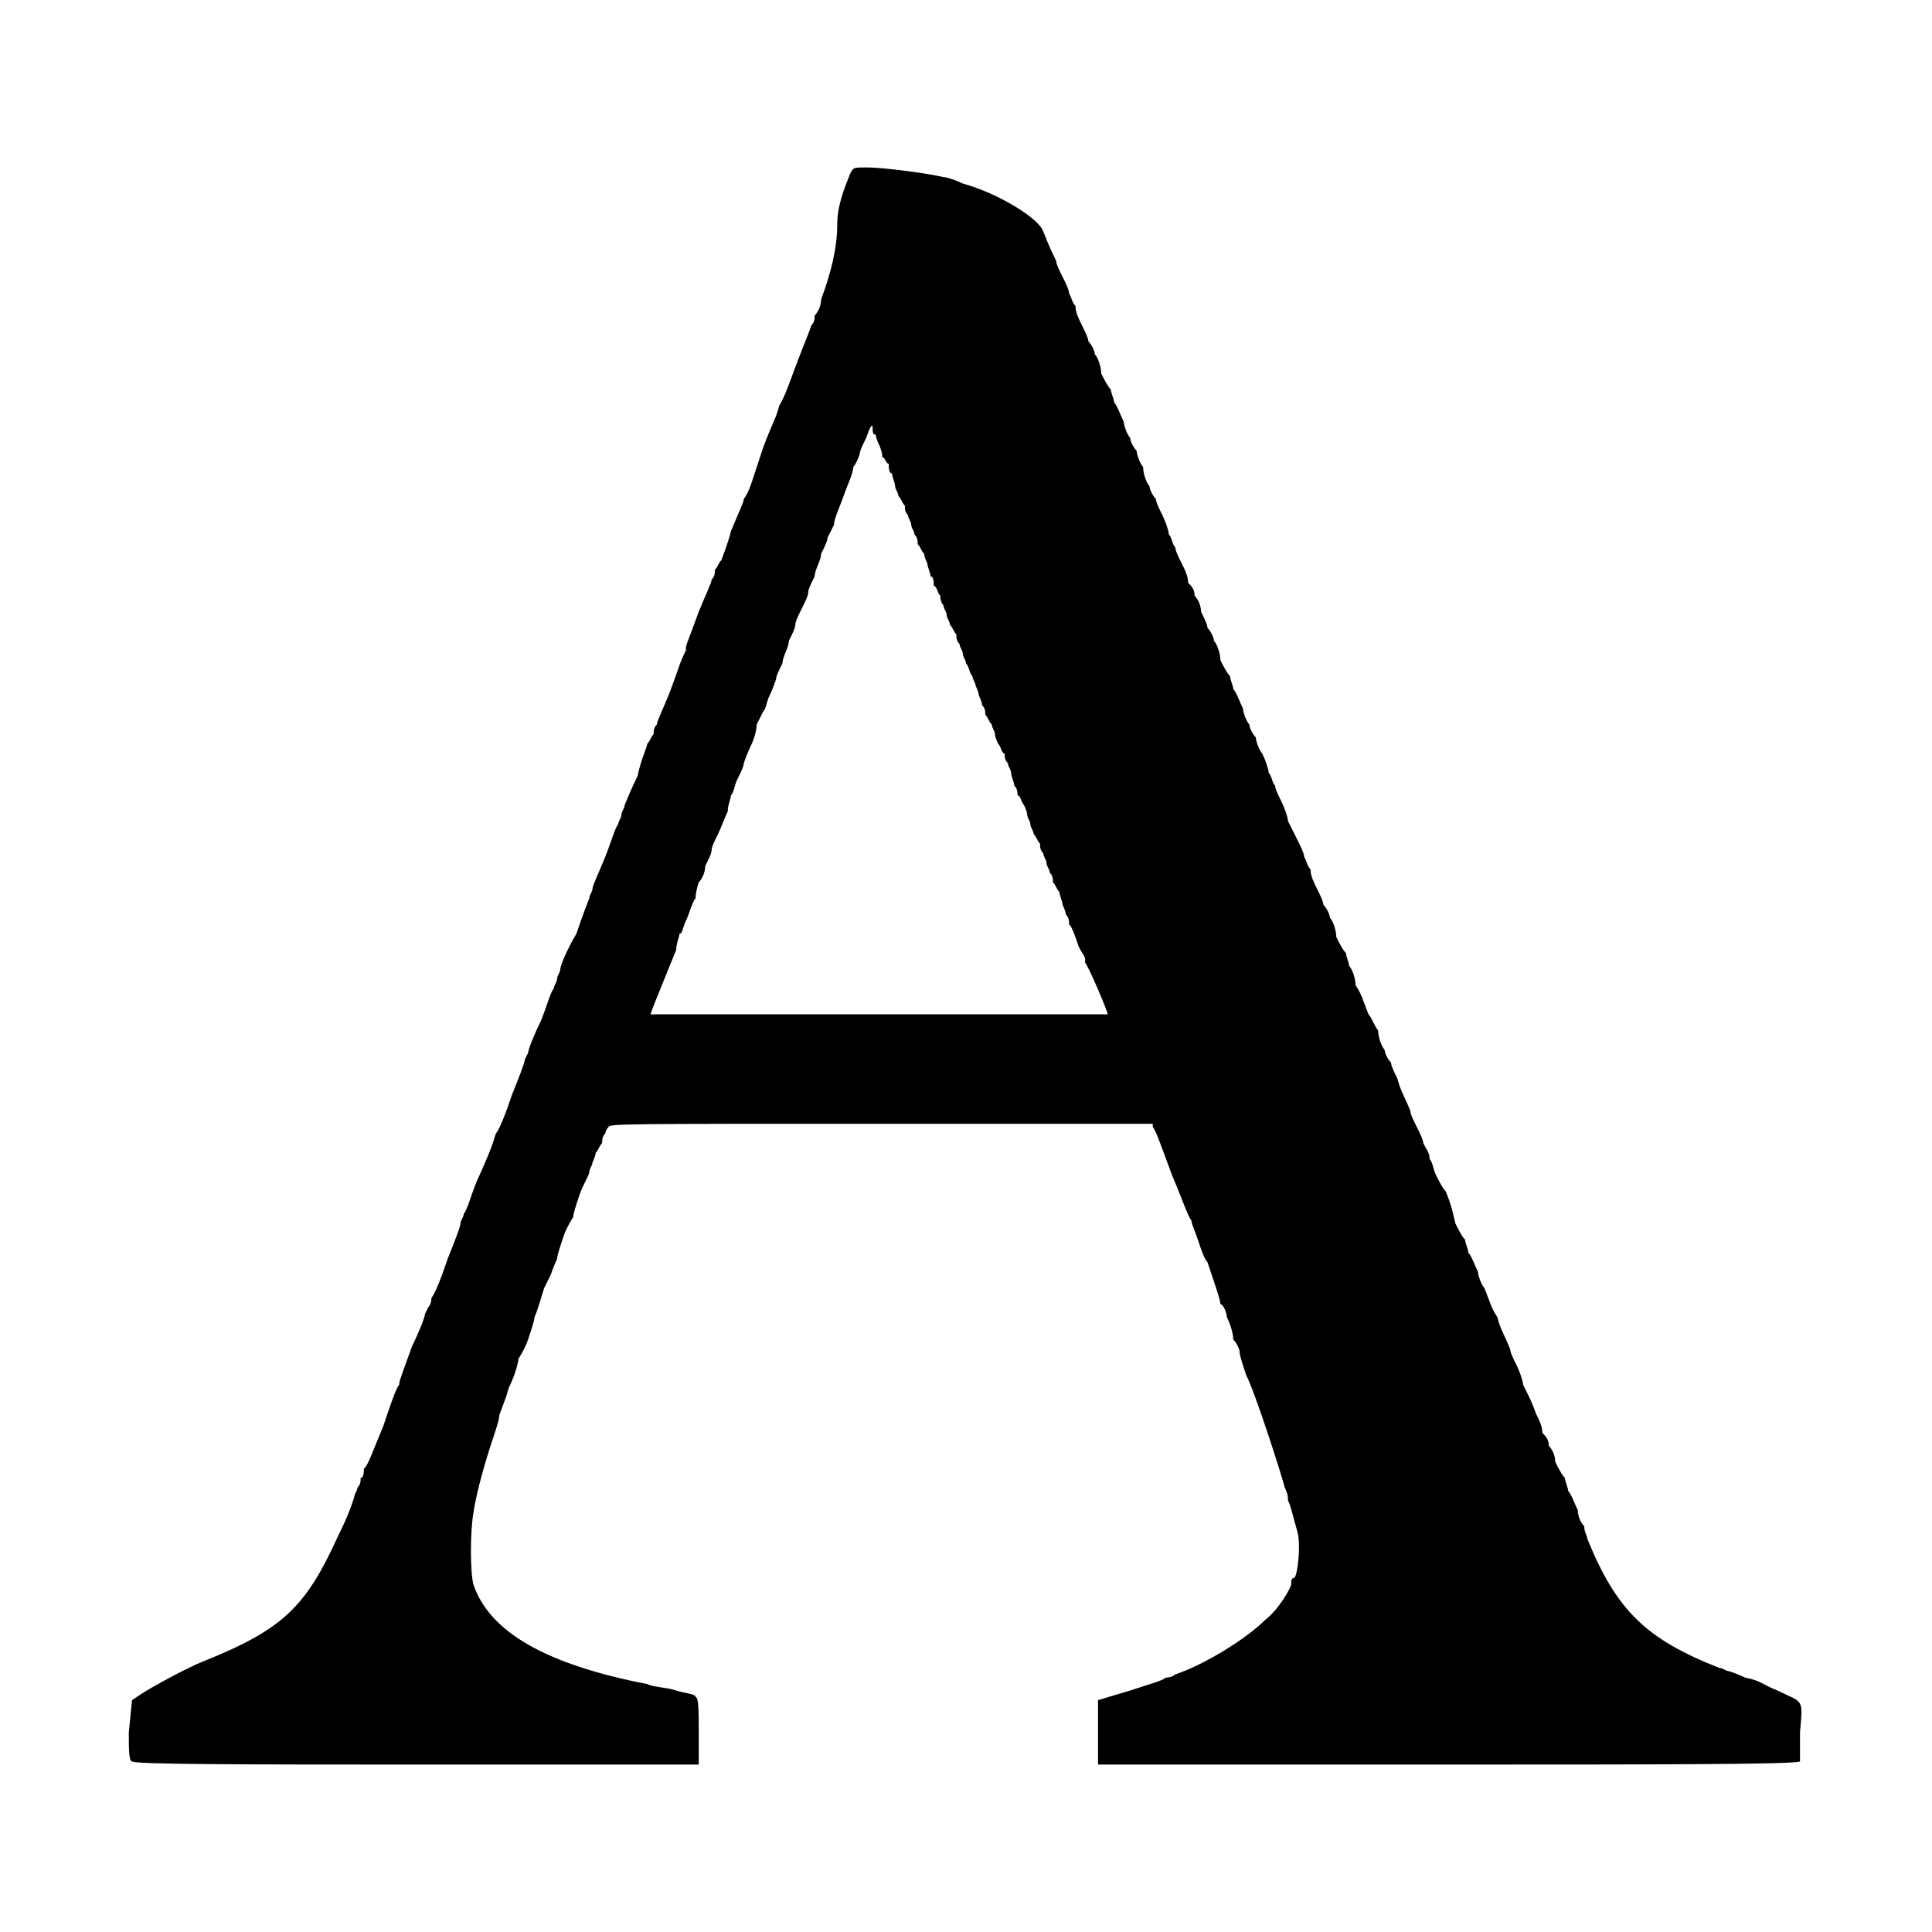
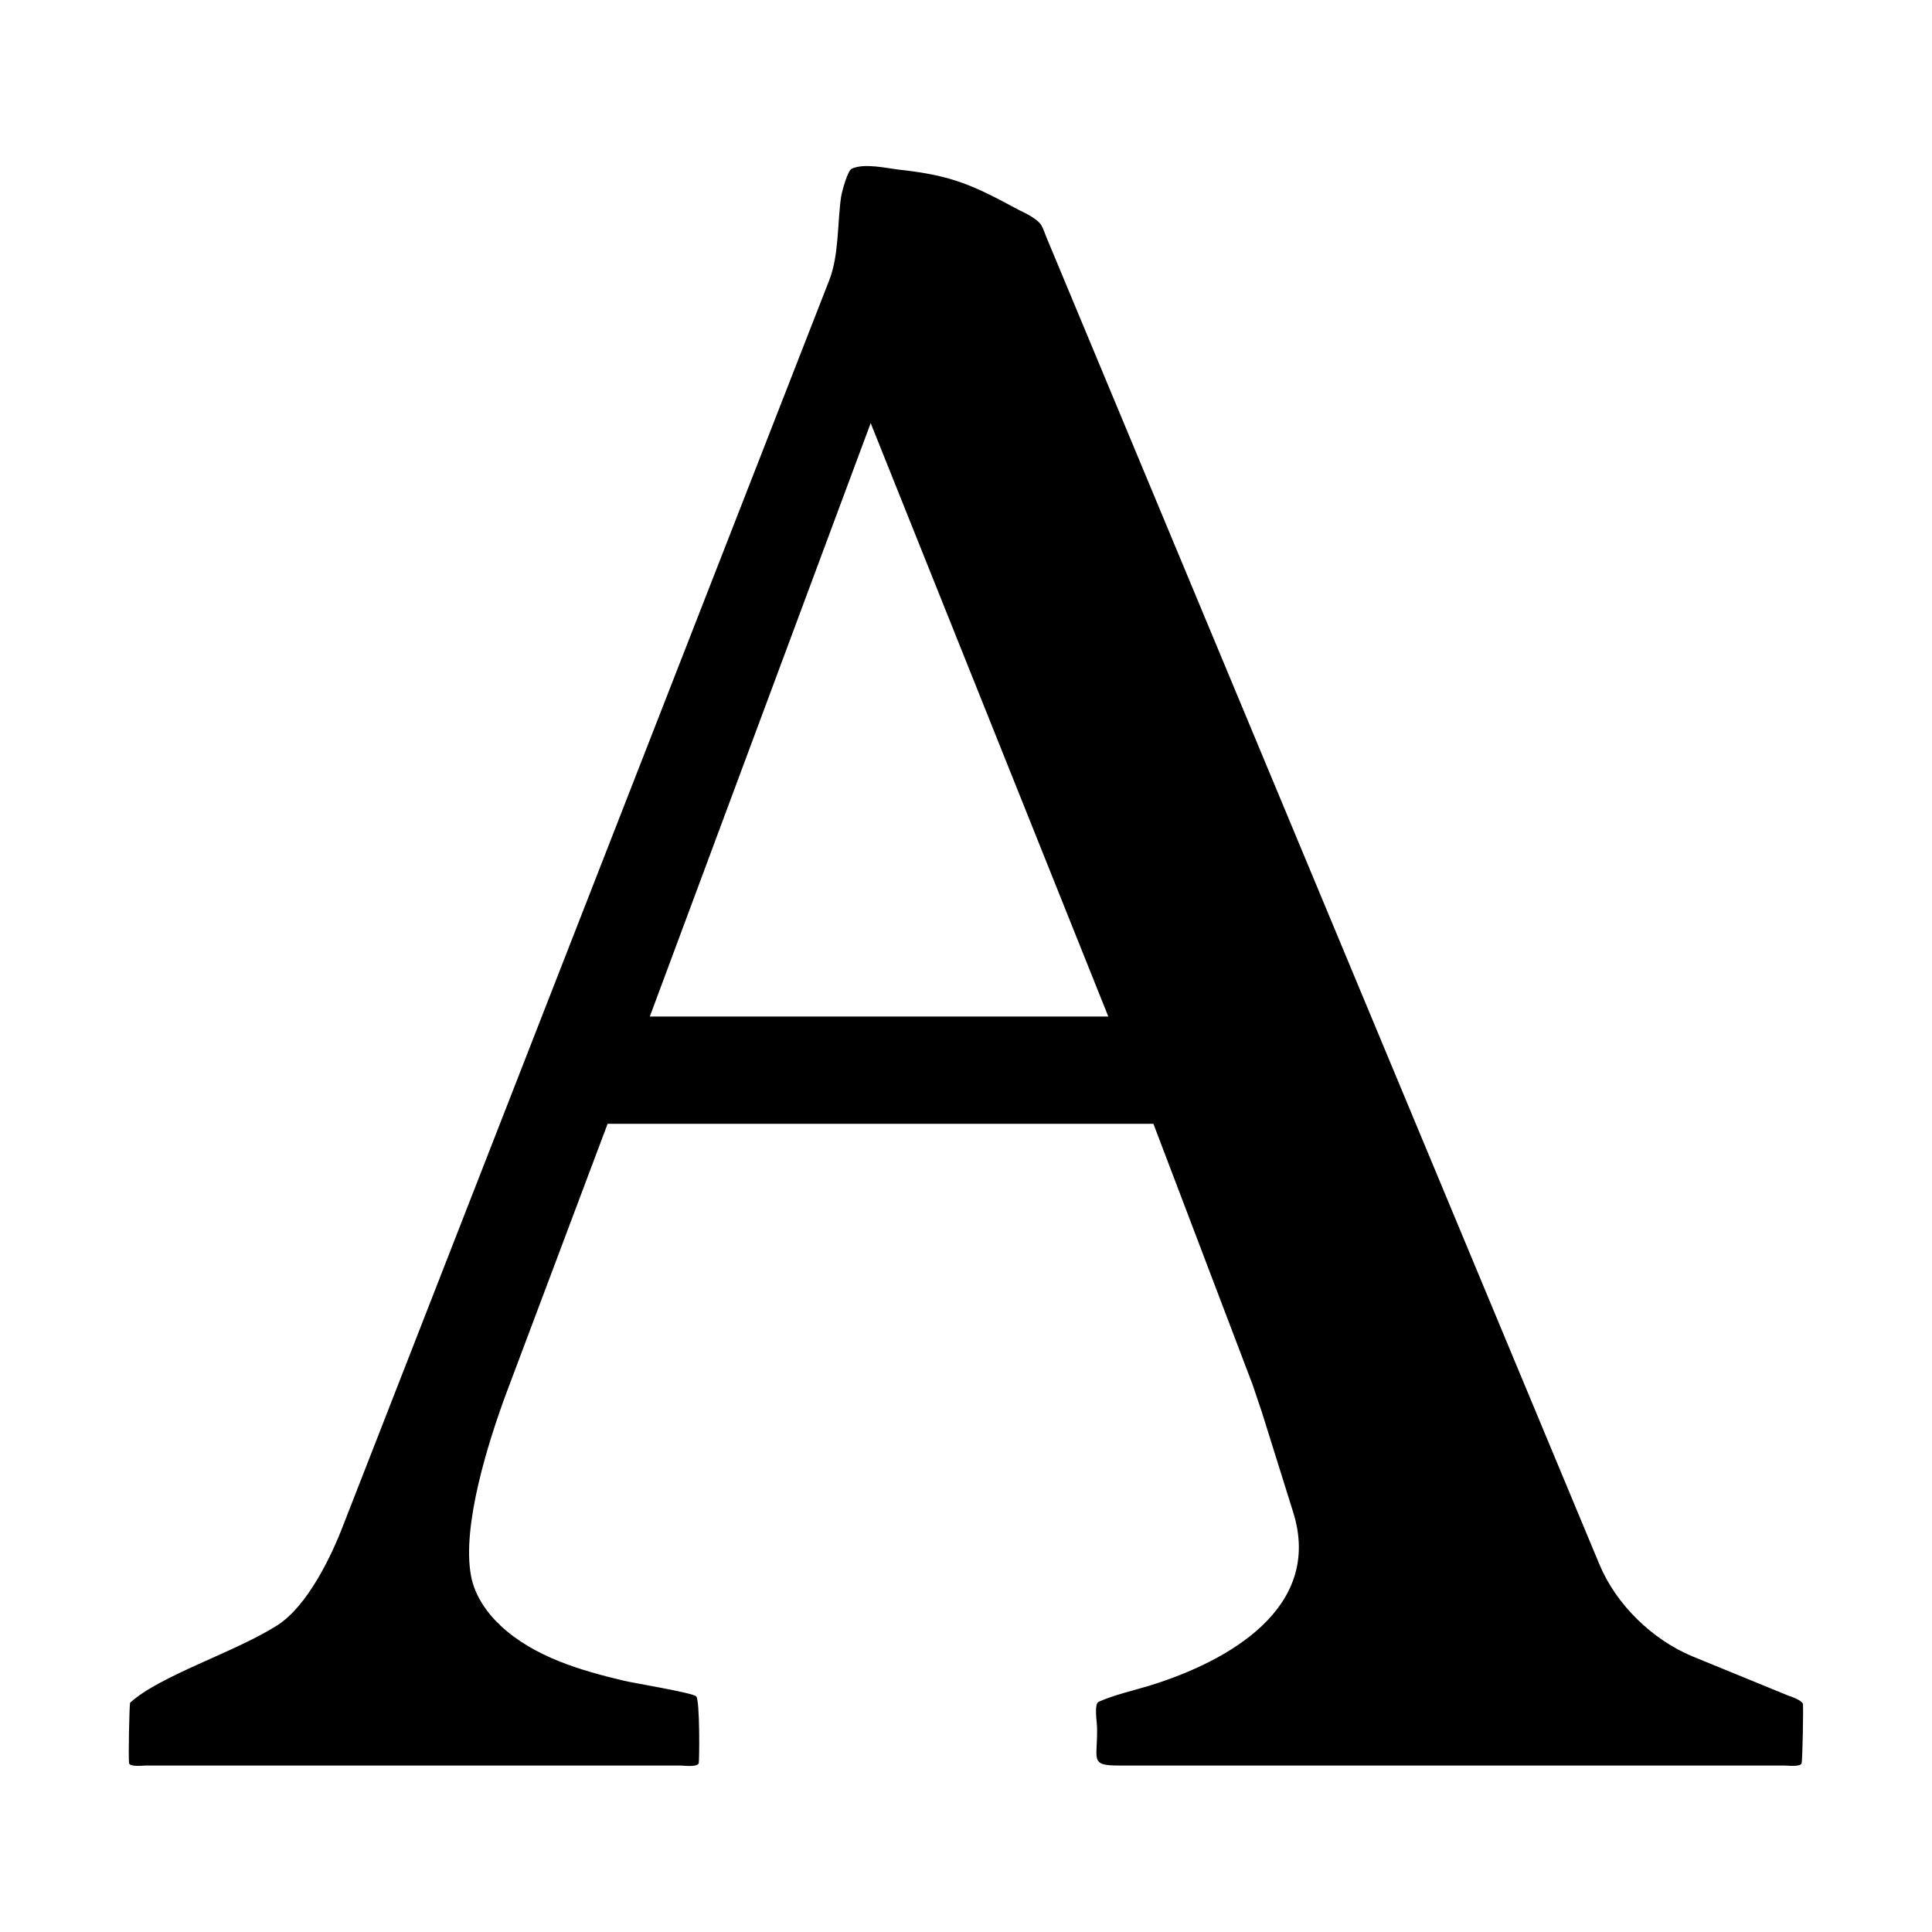
<svg xmlns="http://www.w3.org/2000/svg" viewBox="0 0 60 60">
-   <path fill="#000000" fill-rule="evenodd" d="M4.1 54.7C4.0 54.7 4.0 54.3 4.0 53.8L4.1 52.8L4.4 52.6C4.7 52.4 5.8 51.8 6.3 51.6C8.8 50.6 9.5 49.9 10.5 47.7C10.8 47.1 10.9 46.8 11.0 46.5C11.0 46.4 11.1 46.3 11.1 46.2C11.2 46.1 11.2 46.0 11.2 45.9C11.3 45.9 11.3 45.7 11.3 45.6C11.4 45.6 11.6 45.0 11.9 44.3C12.1 43.7 12.3 43.1 12.4 43.0C12.4 42.9 12.4 42.9 12.8 41.8C13.0 41.4 13.2 40.9 13.2 40.8C13.2 40.8 13.3 40.6 13.3 40.6C13.4 40.5 13.4 40.3 13.4 40.3C13.5 40.2 13.7 39.7 13.9 39.1C14.1 38.6 14.3 38.1 14.3 38.0C14.3 37.9 14.4 37.8 14.4 37.7C14.5 37.6 14.6 37.2 14.8 36.7C15.3 35.6 15.3 35.5 15.4 35.2C15.5 35.1 15.7 34.6 15.9 34.0C16.1 33.5 16.3 33.0 16.3 32.9C16.3 32.9 16.4 32.7 16.4 32.7C16.4 32.6 16.6 32.1 16.8 31.7C17.0 31.2 17.1 30.8 17.2 30.7C17.2 30.6 17.3 30.5 17.3 30.4C17.3 30.3 17.4 30.2 17.4 30.1C17.4 30.0 17.6 29.5 17.9 29.0C18.1 28.4 18.3 27.9 18.3 27.9C18.3 27.8 18.4 27.7 18.4 27.6C18.4 27.5 18.6 27.1 18.8 26.6C19.0 26.1 19.1 25.7 19.2 25.6C19.2 25.5 19.3 25.4 19.3 25.3C19.3 25.2 19.4 25.1 19.4 25.0C19.4 25.0 19.6 24.5 19.8 24.1C19.9 23.6 20.1 23.2 20.1 23.1C20.2 23.0 20.2 22.9 20.3 22.8C20.3 22.7 20.3 22.6 20.4 22.5C20.4 22.4 20.6 22.0 20.8 21.5C21.1 20.7 21.1 20.6 21.3 20.2C21.3 20.0 21.3 20.1 21.7 19.0C21.9 18.5 22.1 18.1 22.1 18.0C22.2 17.9 22.2 17.8 22.2 17.7C22.3 17.6 22.3 17.5 22.4 17.4C22.4 17.4 22.6 16.9 22.7 16.5C22.9 16.0 23.1 15.6 23.1 15.5C23.3 15.2 23.3 15.1 23.7 13.9C24.0 13.1 24.1 13.0 24.2 12.6C24.3 12.4 24.3 12.5 24.7 11.4C25.0 10.6 25.1 10.4 25.2 10.1C25.3 10.0 25.3 9.9 25.3 9.8C25.4 9.7 25.5 9.5 25.5 9.3C25.8 8.5 26.0 7.7 26.0 7.0C26.0 6.4 26.2 5.9 26.4 5.4C26.5 5.2 26.5 5.2 26.9 5.2C27.5 5.2 28.9 5.4 29.3 5.5C29.4 5.5 29.7 5.6 29.9 5.7C31.0 6.0 32.3 6.8 32.4 7.2C32.5 7.4 32.5 7.5 32.8 8.1C32.8 8.2 32.9 8.4 33.0 8.6C33.1 8.8 33.2 9.0 33.2 9.1C33.3 9.3 33.3 9.4 33.4 9.5C33.4 9.7 33.5 9.9 33.6 10.1C33.7 10.3 33.8 10.5 33.8 10.6C33.9 10.7 34.0 10.9 34.0 11.0C34.1 11.1 34.2 11.4 34.2 11.6C34.3 11.8 34.4 12.0 34.5 12.1C34.5 12.2 34.6 12.4 34.6 12.5C34.7 12.6 34.8 12.9 34.9 13.1C34.9 13.2 35.0 13.5 35.1 13.6C35.1 13.7 35.2 13.9 35.3 14.0C35.3 14.1 35.4 14.4 35.5 14.5C35.5 14.7 35.6 15.0 35.7 15.1C35.7 15.2 35.8 15.4 35.9 15.5C35.9 15.6 36.0 15.8 36.1 16.0C36.2 16.2 36.3 16.5 36.3 16.6C36.4 16.7 36.4 16.9 36.5 17.0C36.5 17.1 36.6 17.3 36.7 17.5C36.8 17.7 36.9 17.9 36.9 18.1C37.0 18.2 37.1 18.3 37.1 18.5C37.2 18.6 37.3 18.8 37.3 19.0C37.4 19.2 37.5 19.4 37.5 19.5C37.6 19.6 37.7 19.8 37.7 19.9C37.8 20.0 37.9 20.3 37.9 20.5C38.0 20.7 38.1 20.9 38.2 21.0C38.2 21.1 38.3 21.3 38.3 21.4C38.4 21.5 38.5 21.8 38.6 22.0C38.6 22.1 38.7 22.4 38.8 22.5C38.8 22.6 38.9 22.8 39.0 22.9C39.0 23.0 39.1 23.3 39.2 23.4C39.3 23.6 39.4 23.9 39.4 24.0C39.5 24.1 39.5 24.3 39.6 24.4C39.6 24.5 39.7 24.7 39.8 24.9C39.9 25.1 40.0 25.4 40.0 25.5C40.1 25.7 40.2 25.9 40.3 26.1C40.4 26.3 40.5 26.5 40.5 26.6C40.6 26.8 40.6 26.9 40.7 27.0C40.7 27.2 40.8 27.4 40.9 27.6C41.0 27.8 41.1 28.0 41.1 28.1C41.2 28.2 41.3 28.4 41.3 28.5C41.4 28.6 41.5 28.9 41.5 29.1C41.6 29.3 41.7 29.5 41.8 29.6C41.8 29.7 41.9 29.9 41.9 30.0C42.0 30.1 42.1 30.4 42.1 30.6C42.3 30.9 42.3 31.0 42.5 31.5C42.6 31.6 42.7 31.9 42.8 32.0C42.8 32.2 42.9 32.5 43.0 32.6C43.0 32.7 43.1 32.9 43.2 33.0C43.2 33.1 43.3 33.3 43.4 33.5C43.5 33.9 43.6 34.0 43.8 34.5C43.8 34.6 43.9 34.8 44.0 35.0C44.1 35.2 44.2 35.4 44.2 35.5C44.3 35.7 44.4 35.8 44.4 36.0C44.5 36.1 44.5 36.3 44.6 36.5C44.7 36.7 44.8 36.9 44.9 37.0C45.1 37.5 45.1 37.6 45.2 38.0C45.3 38.2 45.4 38.4 45.5 38.5C45.5 38.6 45.6 38.8 45.6 38.9C45.7 39.0 45.8 39.3 45.9 39.5C45.9 39.6 46.0 39.9 46.1 40.0C46.3 40.5 46.3 40.6 46.5 40.9C46.6 41.3 46.7 41.4 46.9 41.9C46.9 42.0 47.0 42.2 47.1 42.4C47.2 42.6 47.3 42.9 47.3 43.0C47.5 43.4 47.6 43.6 47.7 43.9C47.8 44.1 47.9 44.3 47.9 44.5C48.0 44.6 48.1 44.7 48.1 44.9C48.2 45.0 48.3 45.2 48.3 45.4C48.4 45.6 48.5 45.8 48.6 45.9C48.6 46.0 48.7 46.2 48.7 46.3C48.8 46.4 48.9 46.7 49.0 46.9C49.0 47.1 49.1 47.3 49.2 47.4C49.2 47.6 49.3 47.7 49.3 47.8C50.2 50.0 51.1 50.9 53.4 51.8C53.5 51.8 53.6 51.9 53.7 51.9C53.7 51.9 54.0 52.0 54.2 52.1C54.7 52.2 54.7 52.3 55.2 52.5C56.0 52.9 56.0 52.7 55.9 53.8C55.9 54.3 55.9 54.7 55.9 54.7C55.9 54.8 51.0 54.8 45.0 54.8L34.1 54.8L34.1 54.3C34.1 54.1 34.1 53.6 34.1 53.3L34.1 52.8L35.1 52.5C35.7 52.3 36.1 52.2 36.2 52.1C36.2 52.1 36.4 52.1 36.5 52.0C37.4 51.7 38.7 50.9 39.3 50.3C39.7 50.0 40.1 49.3 40.1 49.2C40.1 49.1 40.1 49.0 40.2 49.0C40.3 48.9 40.4 48.0 40.3 47.6C40.1 46.9 40.1 46.8 40.0 46.6C40.0 46.5 40.0 46.4 39.9 46.2C39.8 45.8 39.0 43.3 38.7 42.7C38.6 42.4 38.5 42.1 38.5 42.0C38.5 41.9 38.4 41.7 38.3 41.6C38.3 41.4 38.2 41.1 38.1 40.9C38.1 40.8 38.0 40.5 37.9 40.5C37.9 40.4 37.8 40.1 37.7 39.8C37.6 39.5 37.5 39.2 37.5 39.2C37.4 39.1 37.3 38.8 37.2 38.5C37.1 38.2 37.0 38.0 37.0 37.9C36.9 37.8 36.7 37.2 36.4 36.5C36.1 35.7 35.9 35.1 35.8 35.0L35.8 34.9L27.3 34.9C19.4 34.9 18.9 34.9 18.9 35.0C18.8 35.1 18.8 35.2 18.8 35.2C18.7 35.3 18.7 35.4 18.7 35.5C18.6 35.6 18.6 35.7 18.5 35.8C18.5 35.9 18.4 36.1 18.4 36.1C18.4 36.2 18.3 36.3 18.3 36.4C18.3 36.5 18.1 36.8 18.0 37.1C17.9 37.4 17.8 37.7 17.8 37.8C17.8 37.8 17.6 38.1 17.5 38.4C17.4 38.7 17.3 39.0 17.3 39.1C17.3 39.1 17.2 39.3 17.1 39.6C17.0 39.8 16.9 40.0 16.9 40.0C16.8 40.3 16.7 40.7 16.6 40.9C16.6 41.0 16.5 41.3 16.4 41.6C16.3 41.9 16.1 42.2 16.1 42.2C16.1 42.3 16.0 42.7 15.8 43.1C15.7 43.5 15.5 43.9 15.5 44.0C15.5 44.1 15.4 44.4 15.3 44.7C15.1 45.3 14.8 46.3 14.7 47.0C14.6 47.6 14.6 48.8 14.7 49.2C15.2 50.7 17.0 51.7 20.1 52.3C20.3 52.4 20.7 52.4 21.0 52.5C21.3 52.6 21.6 52.6 21.6 52.7C21.7 52.7 21.7 53.2 21.7 53.7L21.7 54.8L12.9 54.8C8.0 54.8 4.1 54.8 4.1 54.7ZM34.4 31.5C34.4 31.4 33.8 30.0 33.7 29.9C33.7 29.9 33.7 29.8 33.7 29.8C33.7 29.7 33.6 29.6 33.5 29.4C33.4 29.1 33.3 28.8 33.2 28.7C33.2 28.6 33.2 28.5 33.1 28.4C33.1 28.3 33.0 28.1 33.0 28.1C33.0 28.0 32.9 27.8 32.9 27.7C32.8 27.6 32.8 27.5 32.7 27.4C32.7 27.3 32.7 27.2 32.6 27.1C32.6 27.0 32.5 26.9 32.5 26.8C32.5 26.7 32.4 26.6 32.4 26.5C32.3 26.4 32.3 26.3 32.3 26.2C32.2 26.1 32.2 26.0 32.1 25.9C32.1 25.8 32.0 25.7 32.0 25.6C32.0 25.5 31.9 25.4 31.9 25.3C31.9 25.2 31.8 25.0 31.8 25.0C31.7 24.9 31.7 24.7 31.6 24.7C31.6 24.6 31.6 24.5 31.5 24.4C31.5 24.3 31.4 24.1 31.4 24.0C31.4 23.9 31.3 23.8 31.3 23.7C31.2 23.6 31.2 23.5 31.2 23.4C31.1 23.4 31.1 23.2 31.0 23.1C31.0 23.1 30.9 22.9 30.9 22.8C30.9 22.7 30.8 22.6 30.8 22.5C30.7 22.4 30.7 22.3 30.6 22.2C30.6 22.1 30.6 22.0 30.5 21.9C30.5 21.8 30.4 21.6 30.4 21.6C30.4 21.5 30.3 21.3 30.3 21.3C30.3 21.2 30.2 21.1 30.2 21.0C30.1 20.9 30.1 20.7 30.0 20.6C30.0 20.5 29.9 20.4 29.9 20.3C29.9 20.2 29.8 20.1 29.8 20.0C29.7 19.9 29.7 19.8 29.7 19.7C29.6 19.6 29.6 19.5 29.5 19.4C29.5 19.3 29.4 19.2 29.4 19.1C29.4 19.0 29.3 18.9 29.3 18.8C29.2 18.7 29.2 18.5 29.2 18.5C29.1 18.4 29.1 18.2 29.0 18.2C29.0 18.1 29.0 17.9 28.9 17.9C28.9 17.8 28.8 17.6 28.8 17.5C28.8 17.5 28.7 17.3 28.7 17.2C28.6 17.1 28.6 17.0 28.5 16.9C28.5 16.8 28.5 16.7 28.4 16.6C28.4 16.5 28.3 16.4 28.3 16.3C28.3 16.2 28.2 16.1 28.2 16.0C28.1 15.9 28.1 15.8 28.1 15.7C28.0 15.6 28.0 15.5 27.9 15.4C27.9 15.3 27.8 15.2 27.8 15.1C27.8 15.0 27.7 14.8 27.7 14.7C27.6 14.7 27.6 14.5 27.6 14.4C27.5 14.4 27.5 14.2 27.4 14.2C27.4 13.9 27.2 13.7 27.2 13.5C27.1 13.5 27.1 13.4 27.1 13.3C27.1 13.1 27.0 13.3 26.9 13.6C26.8 13.8 26.7 14.0 26.7 14.1C26.7 14.1 26.6 14.4 26.5 14.5C26.5 14.7 26.3 15.1 26.2 15.4C26.1 15.7 25.9 16.1 25.9 16.3C25.8 16.5 25.7 16.7 25.7 16.7C25.7 16.8 25.6 17.0 25.5 17.2C25.5 17.4 25.3 17.7 25.3 17.9C25.2 18.1 25.1 18.3 25.1 18.4C25.1 18.5 25.0 18.7 24.9 18.9C24.8 19.1 24.7 19.3 24.7 19.4C24.7 19.5 24.6 19.7 24.5 19.9C24.5 20.1 24.3 20.4 24.3 20.6C24.2 20.8 24.1 21.0 24.1 21.1C24.1 21.1 24.0 21.4 23.9 21.6C23.8 21.8 23.8 22.0 23.7 22.1C23.7 22.1 23.6 22.3 23.5 22.5C23.5 22.7 23.4 23.0 23.3 23.2C23.2 23.4 23.1 23.7 23.1 23.7C23.1 23.8 23.0 24.0 22.9 24.2C22.8 24.4 22.8 24.6 22.7 24.7C22.7 24.8 22.6 25.0 22.6 25.2C22.5 25.4 22.4 25.7 22.3 25.9C22.2 26.1 22.1 26.3 22.1 26.4C22.1 26.5 22.0 26.7 21.9 26.9C21.9 27.1 21.8 27.3 21.7 27.4C21.7 27.4 21.6 27.7 21.6 27.9C21.5 28.0 21.4 28.4 21.3 28.6C21.2 28.8 21.2 29.0 21.1 29.0C21.1 29.1 21.0 29.3 21.0 29.5C20.8 30.0 20.3 31.2 20.2 31.5C20.2 31.5 21.6 31.5 27.3 31.5C31.9 31.5 34.4 31.5 34.4 31.5Z" />
+   <path fill="#000000" fill-rule="evenodd" d="M32.49 7.35L49.67 48.58C50.19 49.83 51.31 50.92 52.56 51.44L55.54 52.66C55.64 52.69 55.94 52.8 55.99 52.91C56.01 52.95 55.98 54.67 55.95 54.76C55.92 54.88 55.5 54.83 55.41 54.83L34.74 54.83C33.83 54.83 34.09 54.65 34.07 53.65C34.07 53.5 33.97 52.92 34.12 52.85C34.62 52.63 35.21 52.5 35.73 52.34C38.11 51.6 41.1 49.95 40.16 46.96L39.19 43.86L38.9 43L35.82 34.9L18.87 34.9L15.73 43.25C15.18 44.73 14.33 47.39 14.63 48.95C14.74 49.54 15.11 50.08 15.55 50.49C16.59 51.46 18.04 51.88 19.39 52.2C19.69 52.27 21.5 52.57 21.62 52.68C21.74 52.79 21.72 54.72 21.7 54.76C21.64 54.89 21.24 54.83 21.12 54.83L4.53 54.83C4.46 54.83 4.03 54.88 4.01 54.76C3.98 54.61 4.02 52.91 4.04 52.88C4.97 52.03 7.31 51.31 8.62 50.47C9.55 49.87 10.29 48.34 10.67 47.34L25.75 8.71C26.06 7.92 26 6.95 26.12 6.12C26.14 5.97 26.32 5.3 26.45 5.24C26.84 5.06 27.51 5.22 27.93 5.27C29.59 5.45 30.23 5.76 31.64 6.52C31.85 6.62 32.2 6.79 32.33 6.98C32.4 7.09 32.44 7.23 32.49 7.35ZM27.04 13.14L34.42 31.57L20.18 31.57L27.04 13.14Z" />
</svg>
